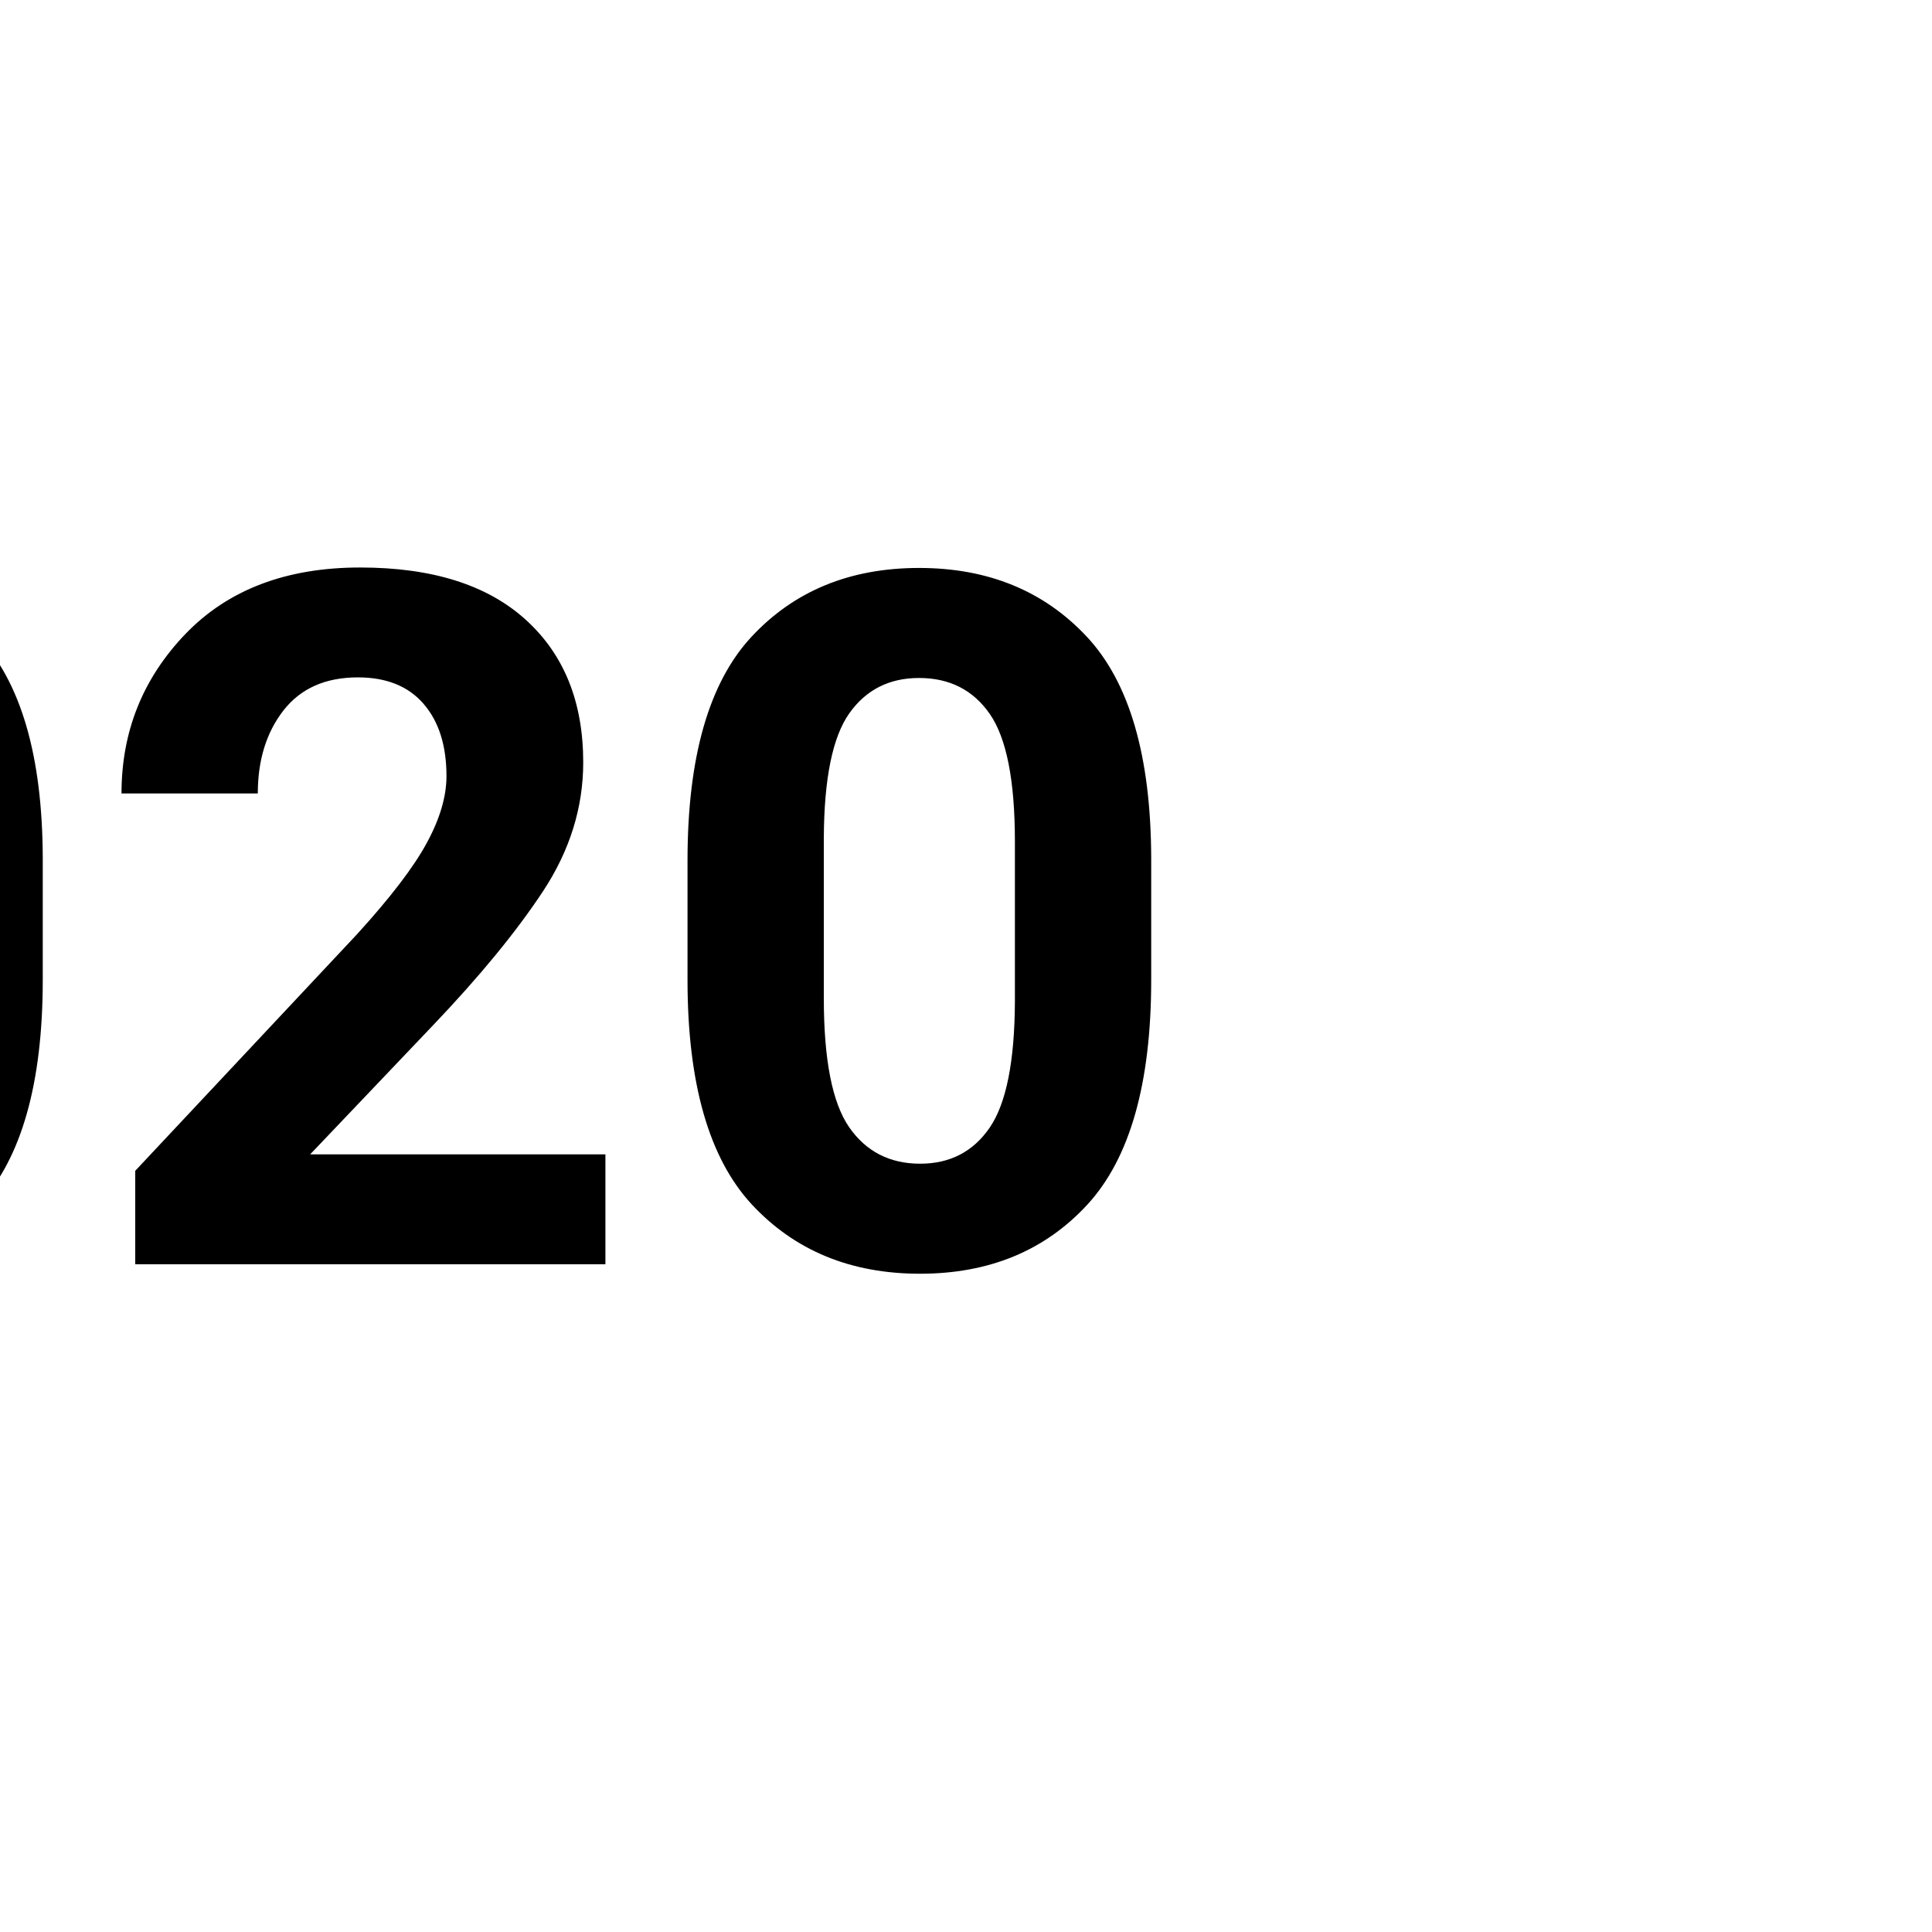
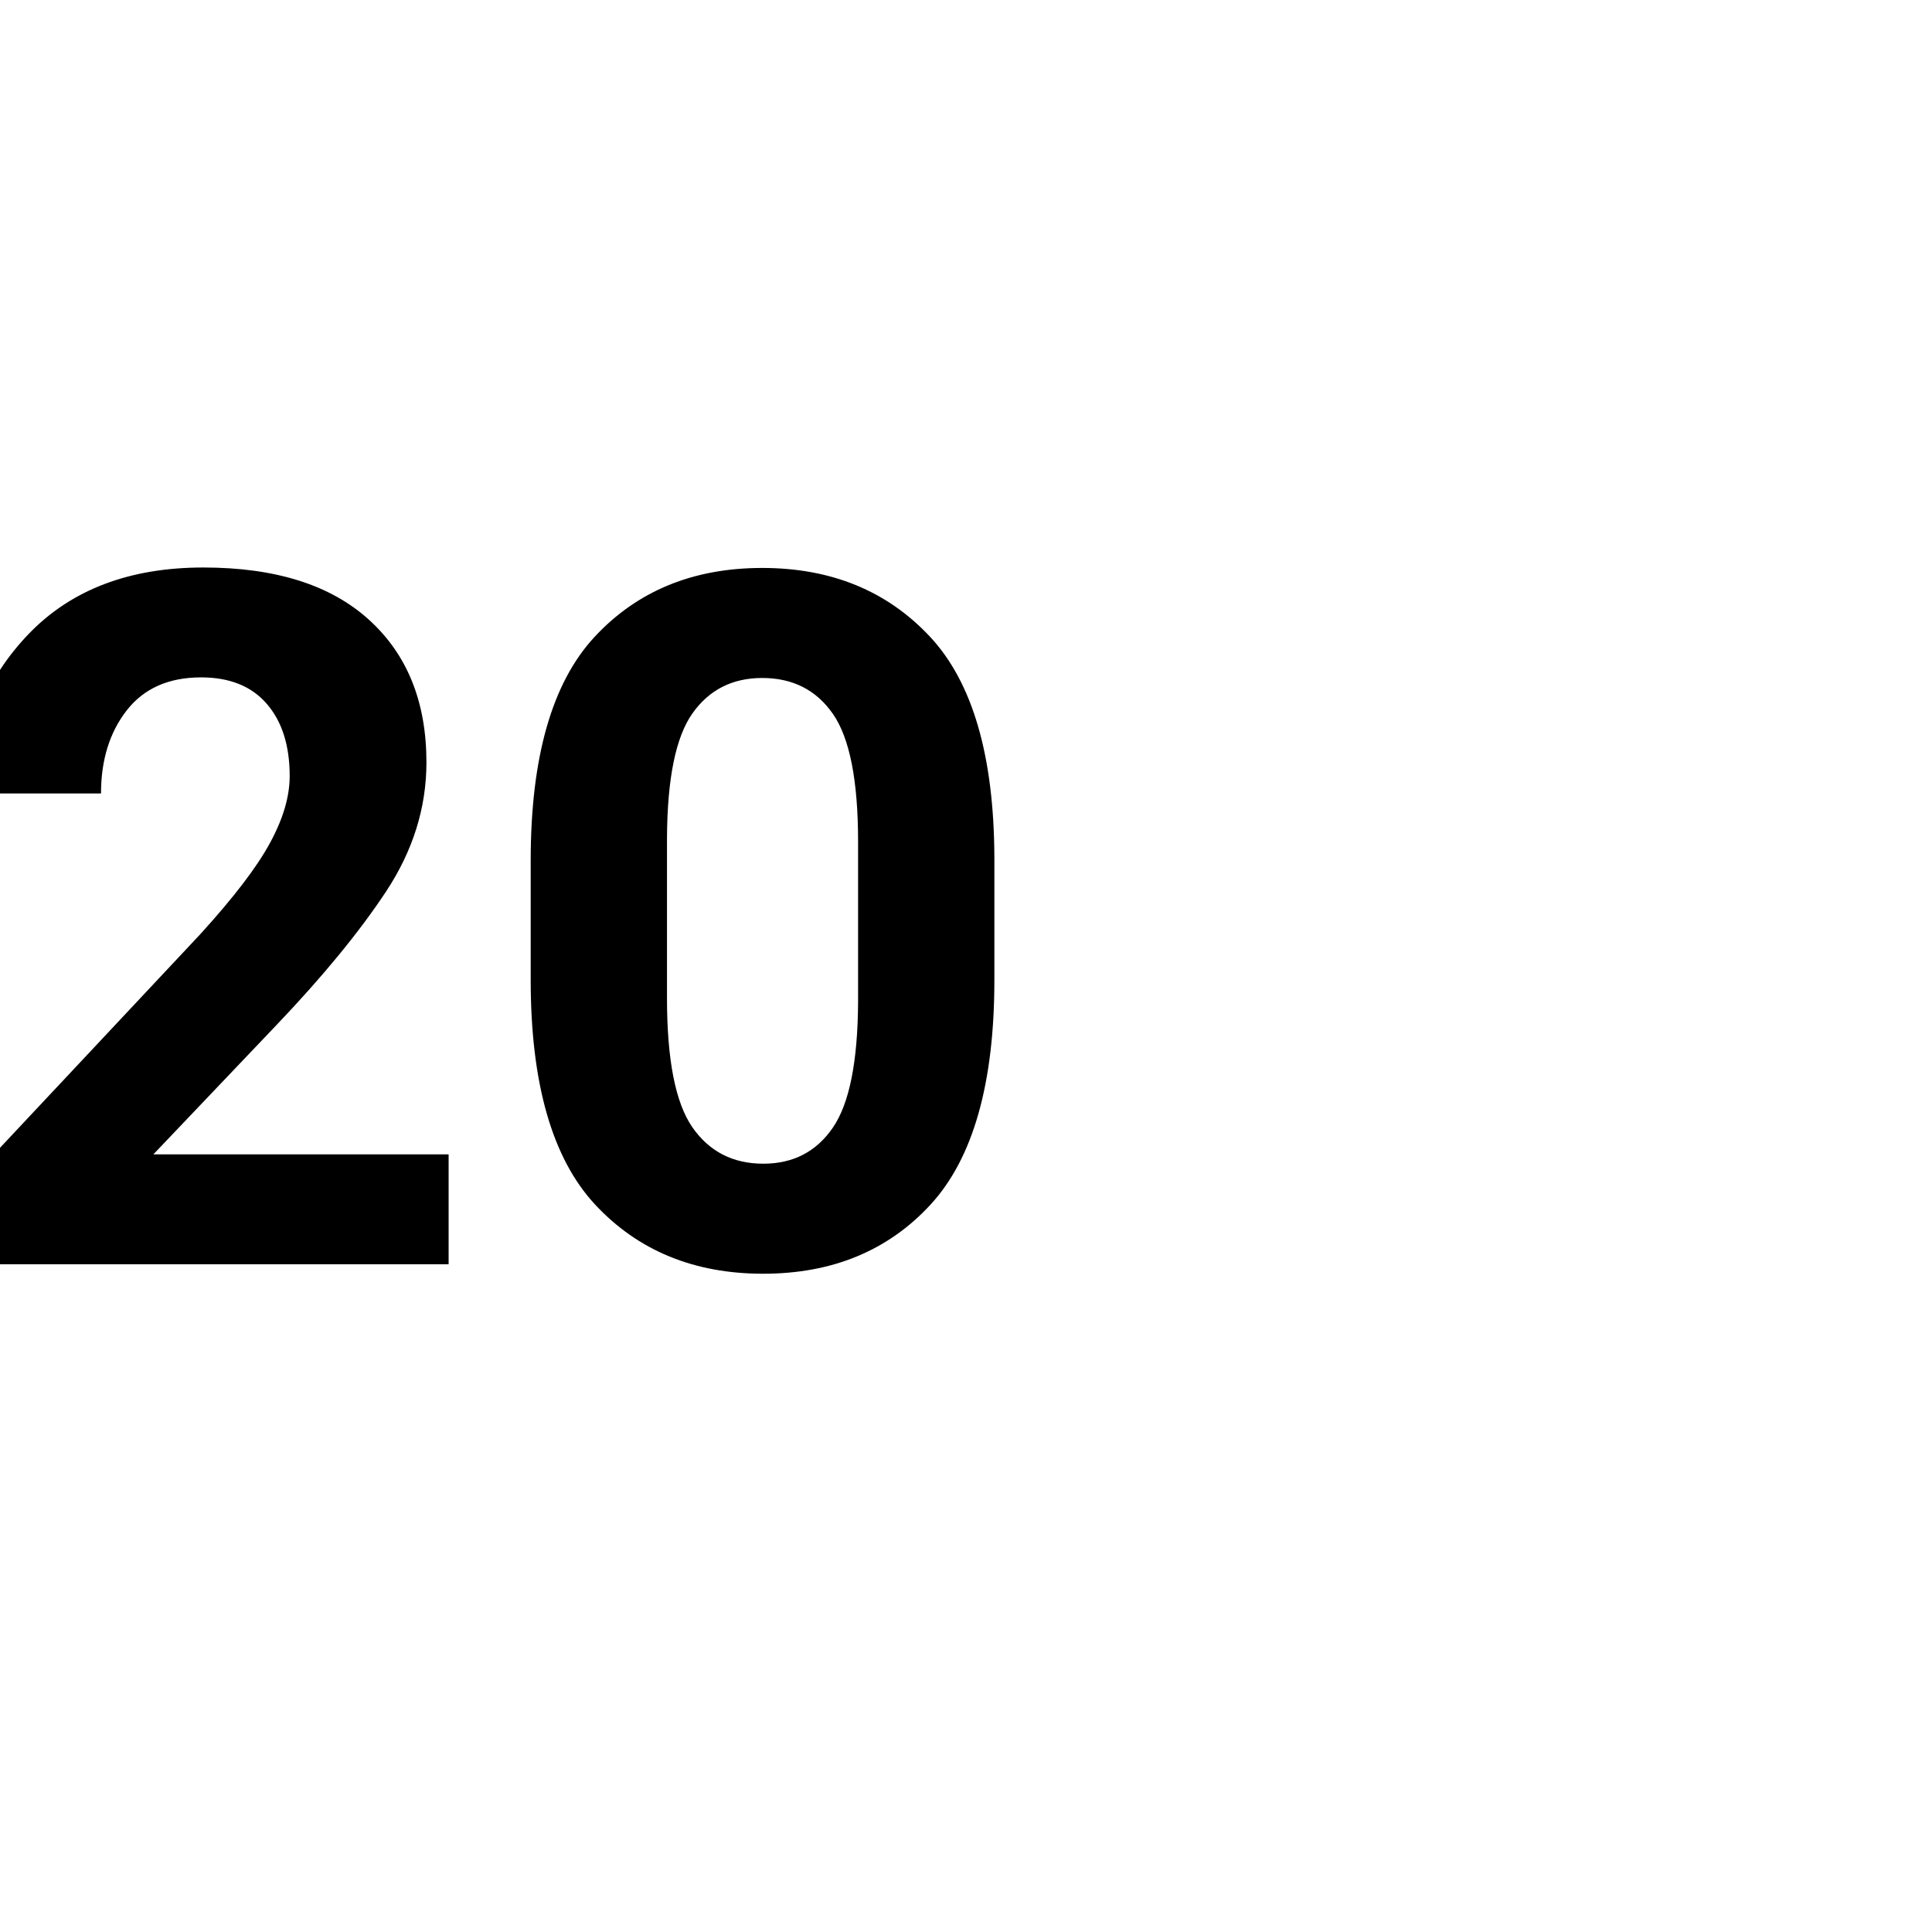
<svg xmlns="http://www.w3.org/2000/svg" version="1.1" id="svg2" viewBox="0 0 200 200" height="200" width="200">
  <defs id="defs4" />
  <g transform="translate(0,-852.3622)" id="layer1">
    <text id="text3336" y="983.235" x="100.055" style="font-style:normal;font-variant:normal;font-weight:bold;font-stretch:normal;font-size:100px;line-height:125%;font-family:Roboto;-inkscape-font-specification:'Roboto Bold';letter-spacing:0px;word-spacing:0px;fill:#000000;fill-opacity:1;stroke:none;stroke-width:1px;stroke-linecap:butt;stroke-linejoin:miter;stroke-opacity:1" xml:space="preserve">
-       <tspan style="font-style:normal;font-variant:normal;font-weight:bold;font-stretch:normal;font-size:100px;font-family:Roboto;-inkscape-font-specification:'Roboto Bold';text-align:center;text-anchor:middle" y="983.235" x="100.055" id="tspan3338">020</tspan>
+       <tspan style="font-style:normal;font-variant:normal;font-weight:bold;font-stretch:normal;font-size:100px;font-family:Roboto;-inkscape-font-specification:'Roboto Bold';text-align:center;text-anchor:middle" y="983.235" x="100.055" id="tspan3338"> 20</tspan>
    </text>
  </g>
</svg>
